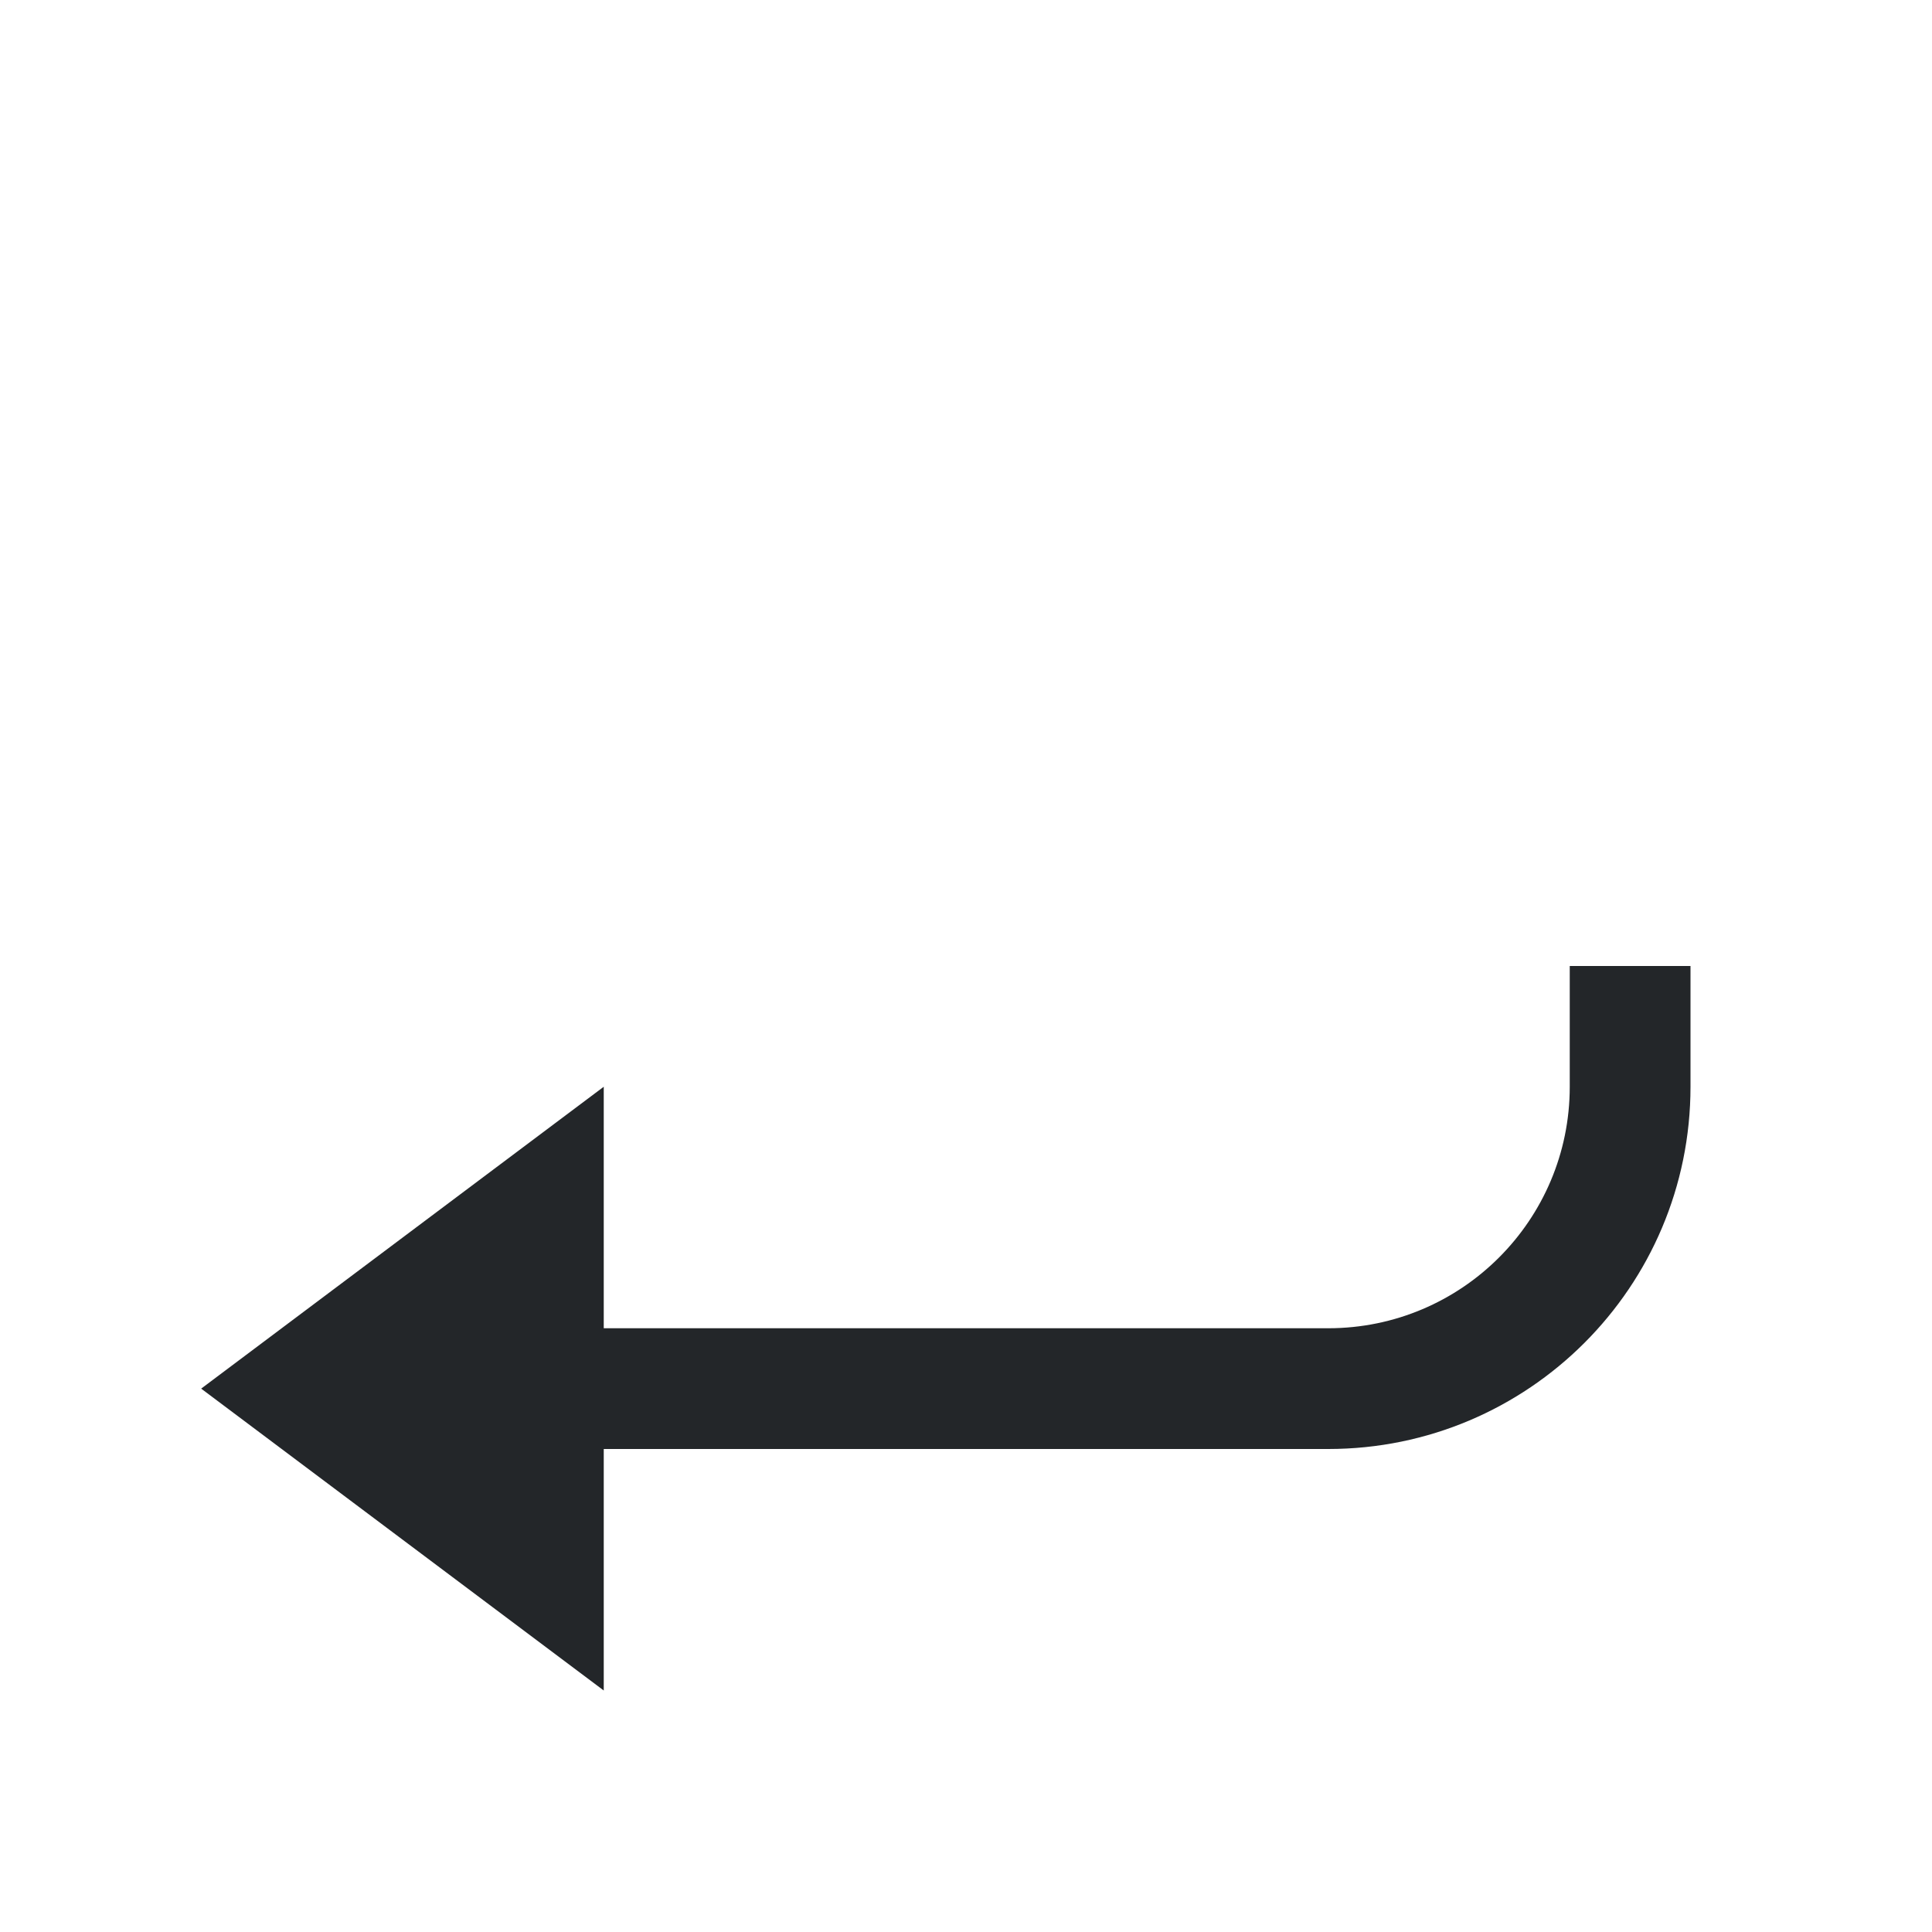
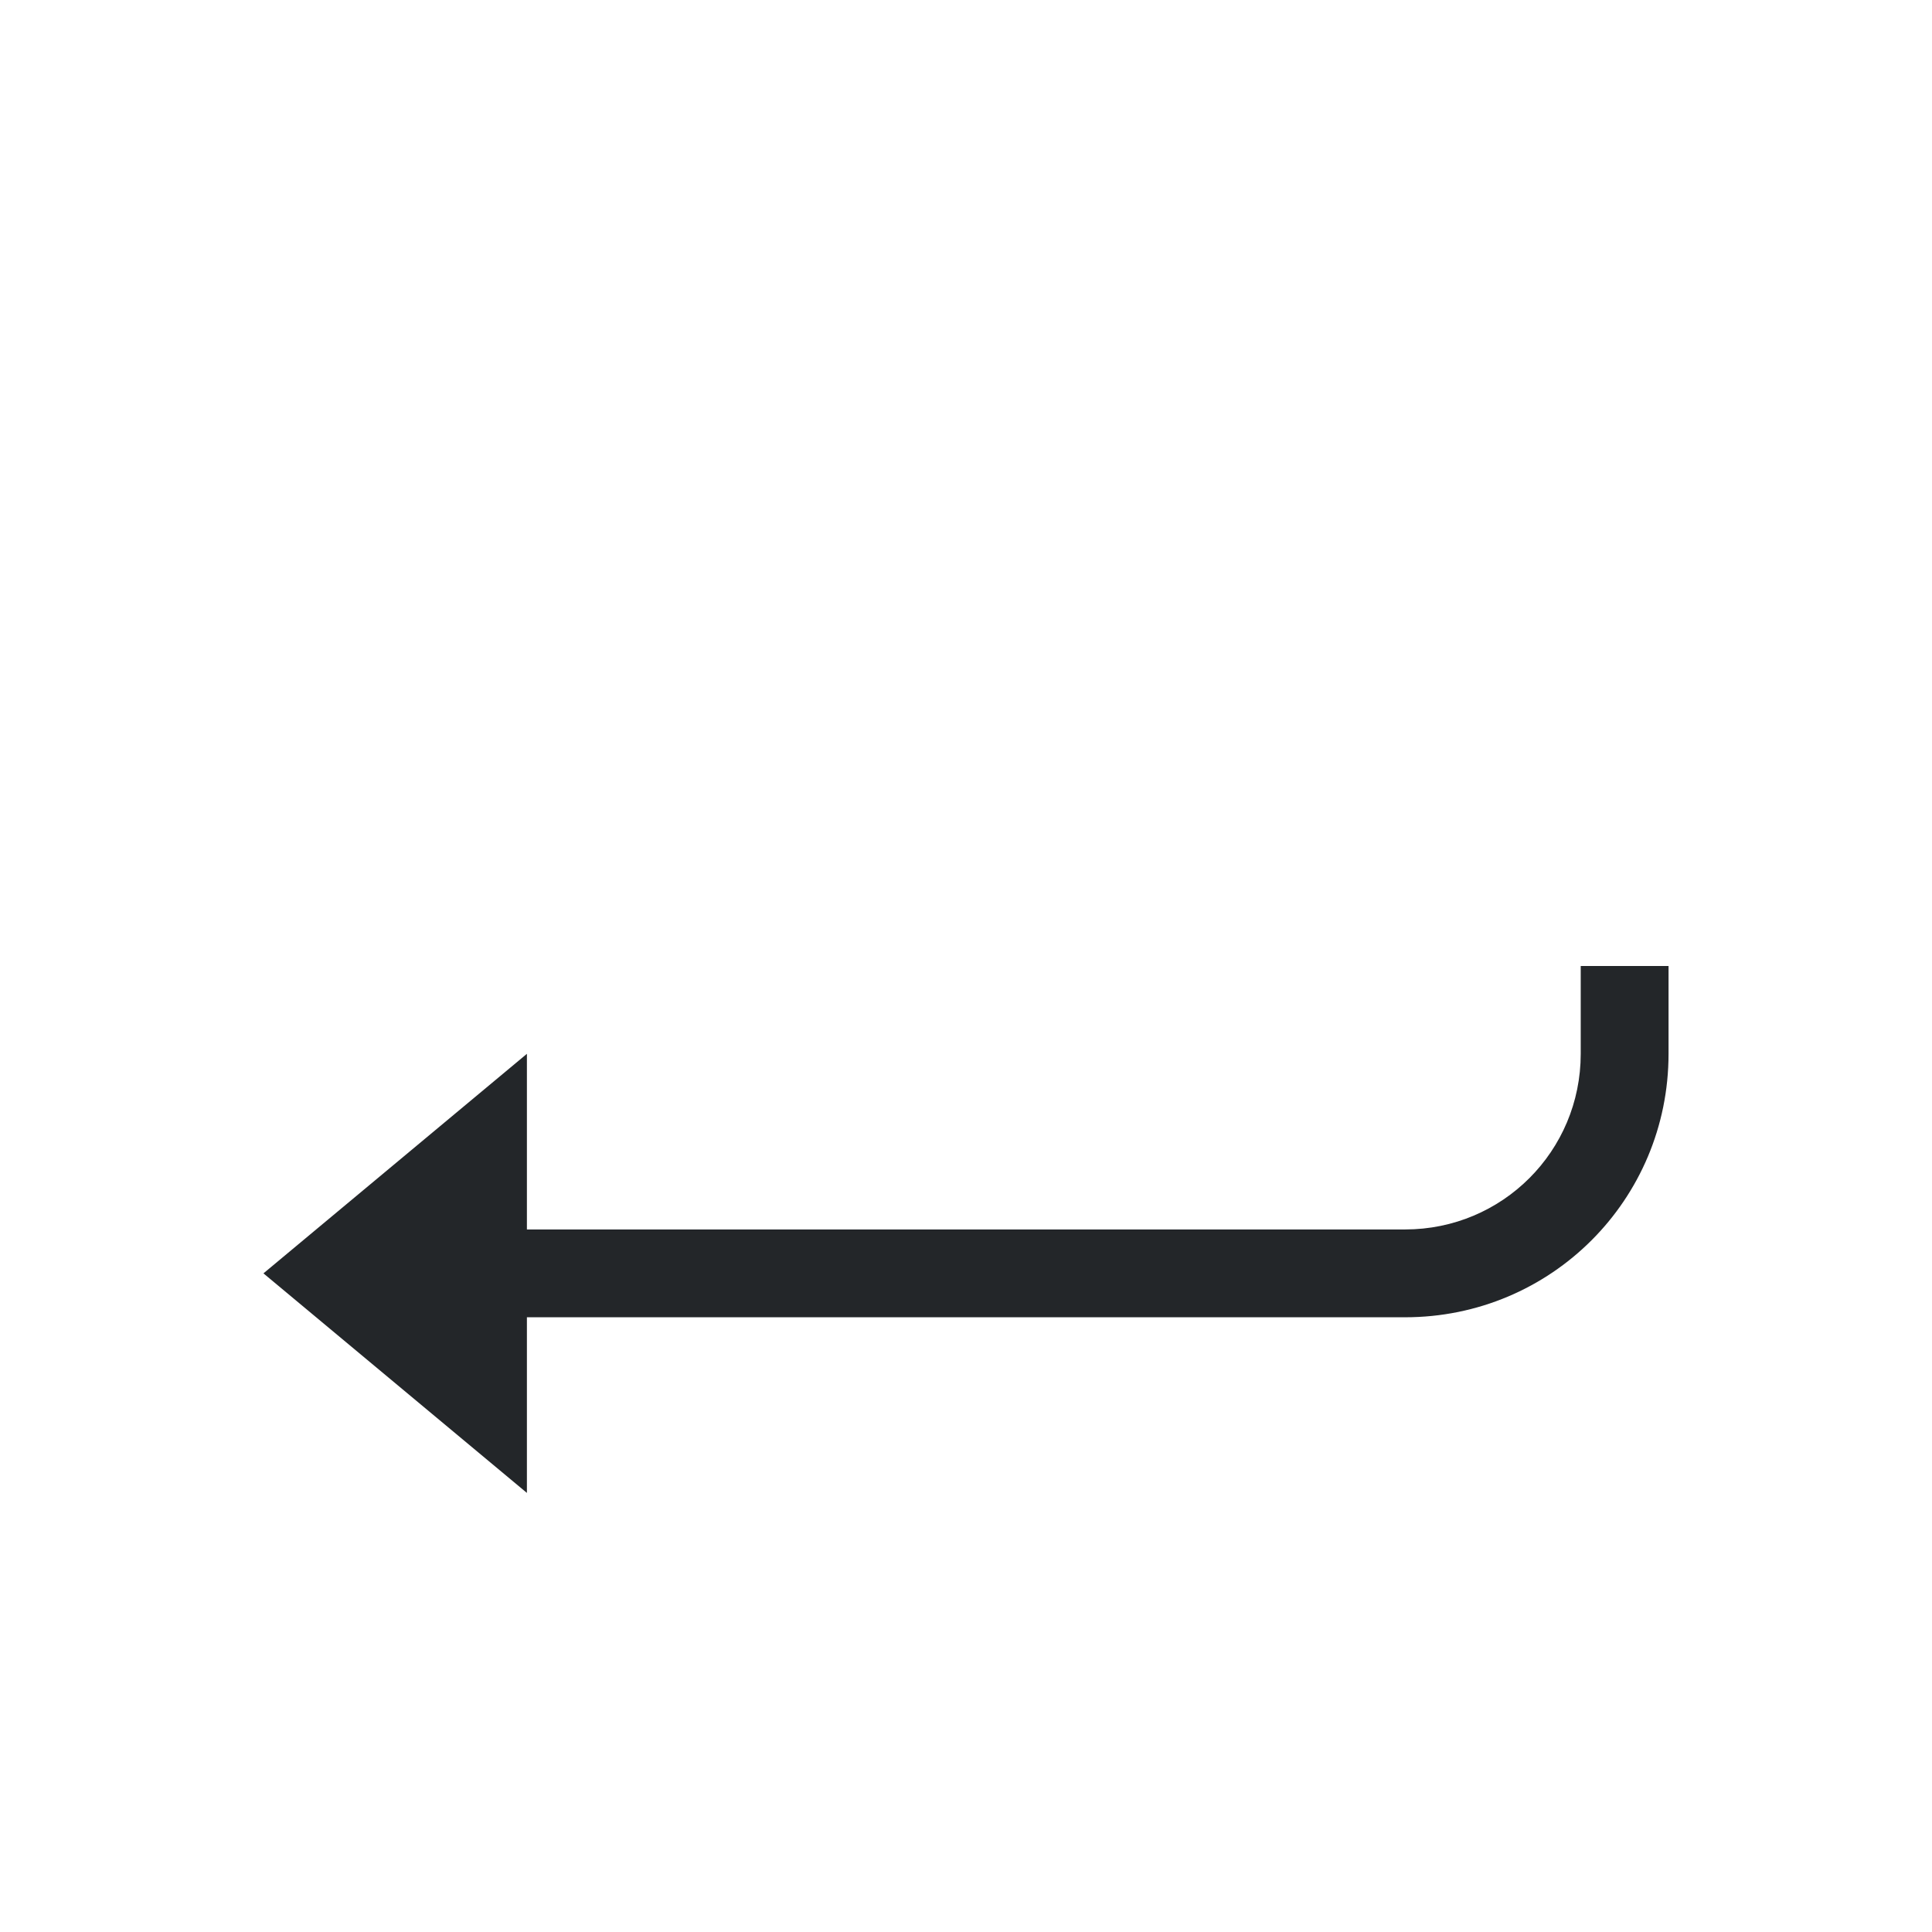
- <svg xmlns="http://www.w3.org/2000/svg" viewBox="0 0 16 16" version="1.1" id="svg9">
-   <defs id="defs13" />
-   <style type="text/css" id="current-color-scheme">
-         .ColorScheme-Text {
-             color:#232629;
-         }
-     </style>
-   <g class="ColorScheme-Text" fill="currentColor" id="g7">
-     <path d="m5 14v-2h6a3 3 0 0 0 3-3v-1h-1v1a2 2 0 0 1 -2 2h-6v-2l-3.334 2.5z" id="path5" />
-   </g>
+ <svg xmlns="http://www.w3.org/2000/svg" version="1.1" viewBox="0 0 22 22" id="svg139">
+   <defs id="defs135">
+     <style id="current-color-scheme" type="text/css">
+             .ColorScheme-Text {
+               color:#232629;
+             }
+         </style>
+   </defs>
+   <path class="ColorScheme-Text" d="m 18,11 v 1 c 0,1.108 -0.892,2 -2,2 H 6 V 12 L 3,14.5 6,17 v -2 h 10 c 1.662,0 3,-1.338 3,-3 v -1 z" fill="currentColor" id="path137" />
</svg>
